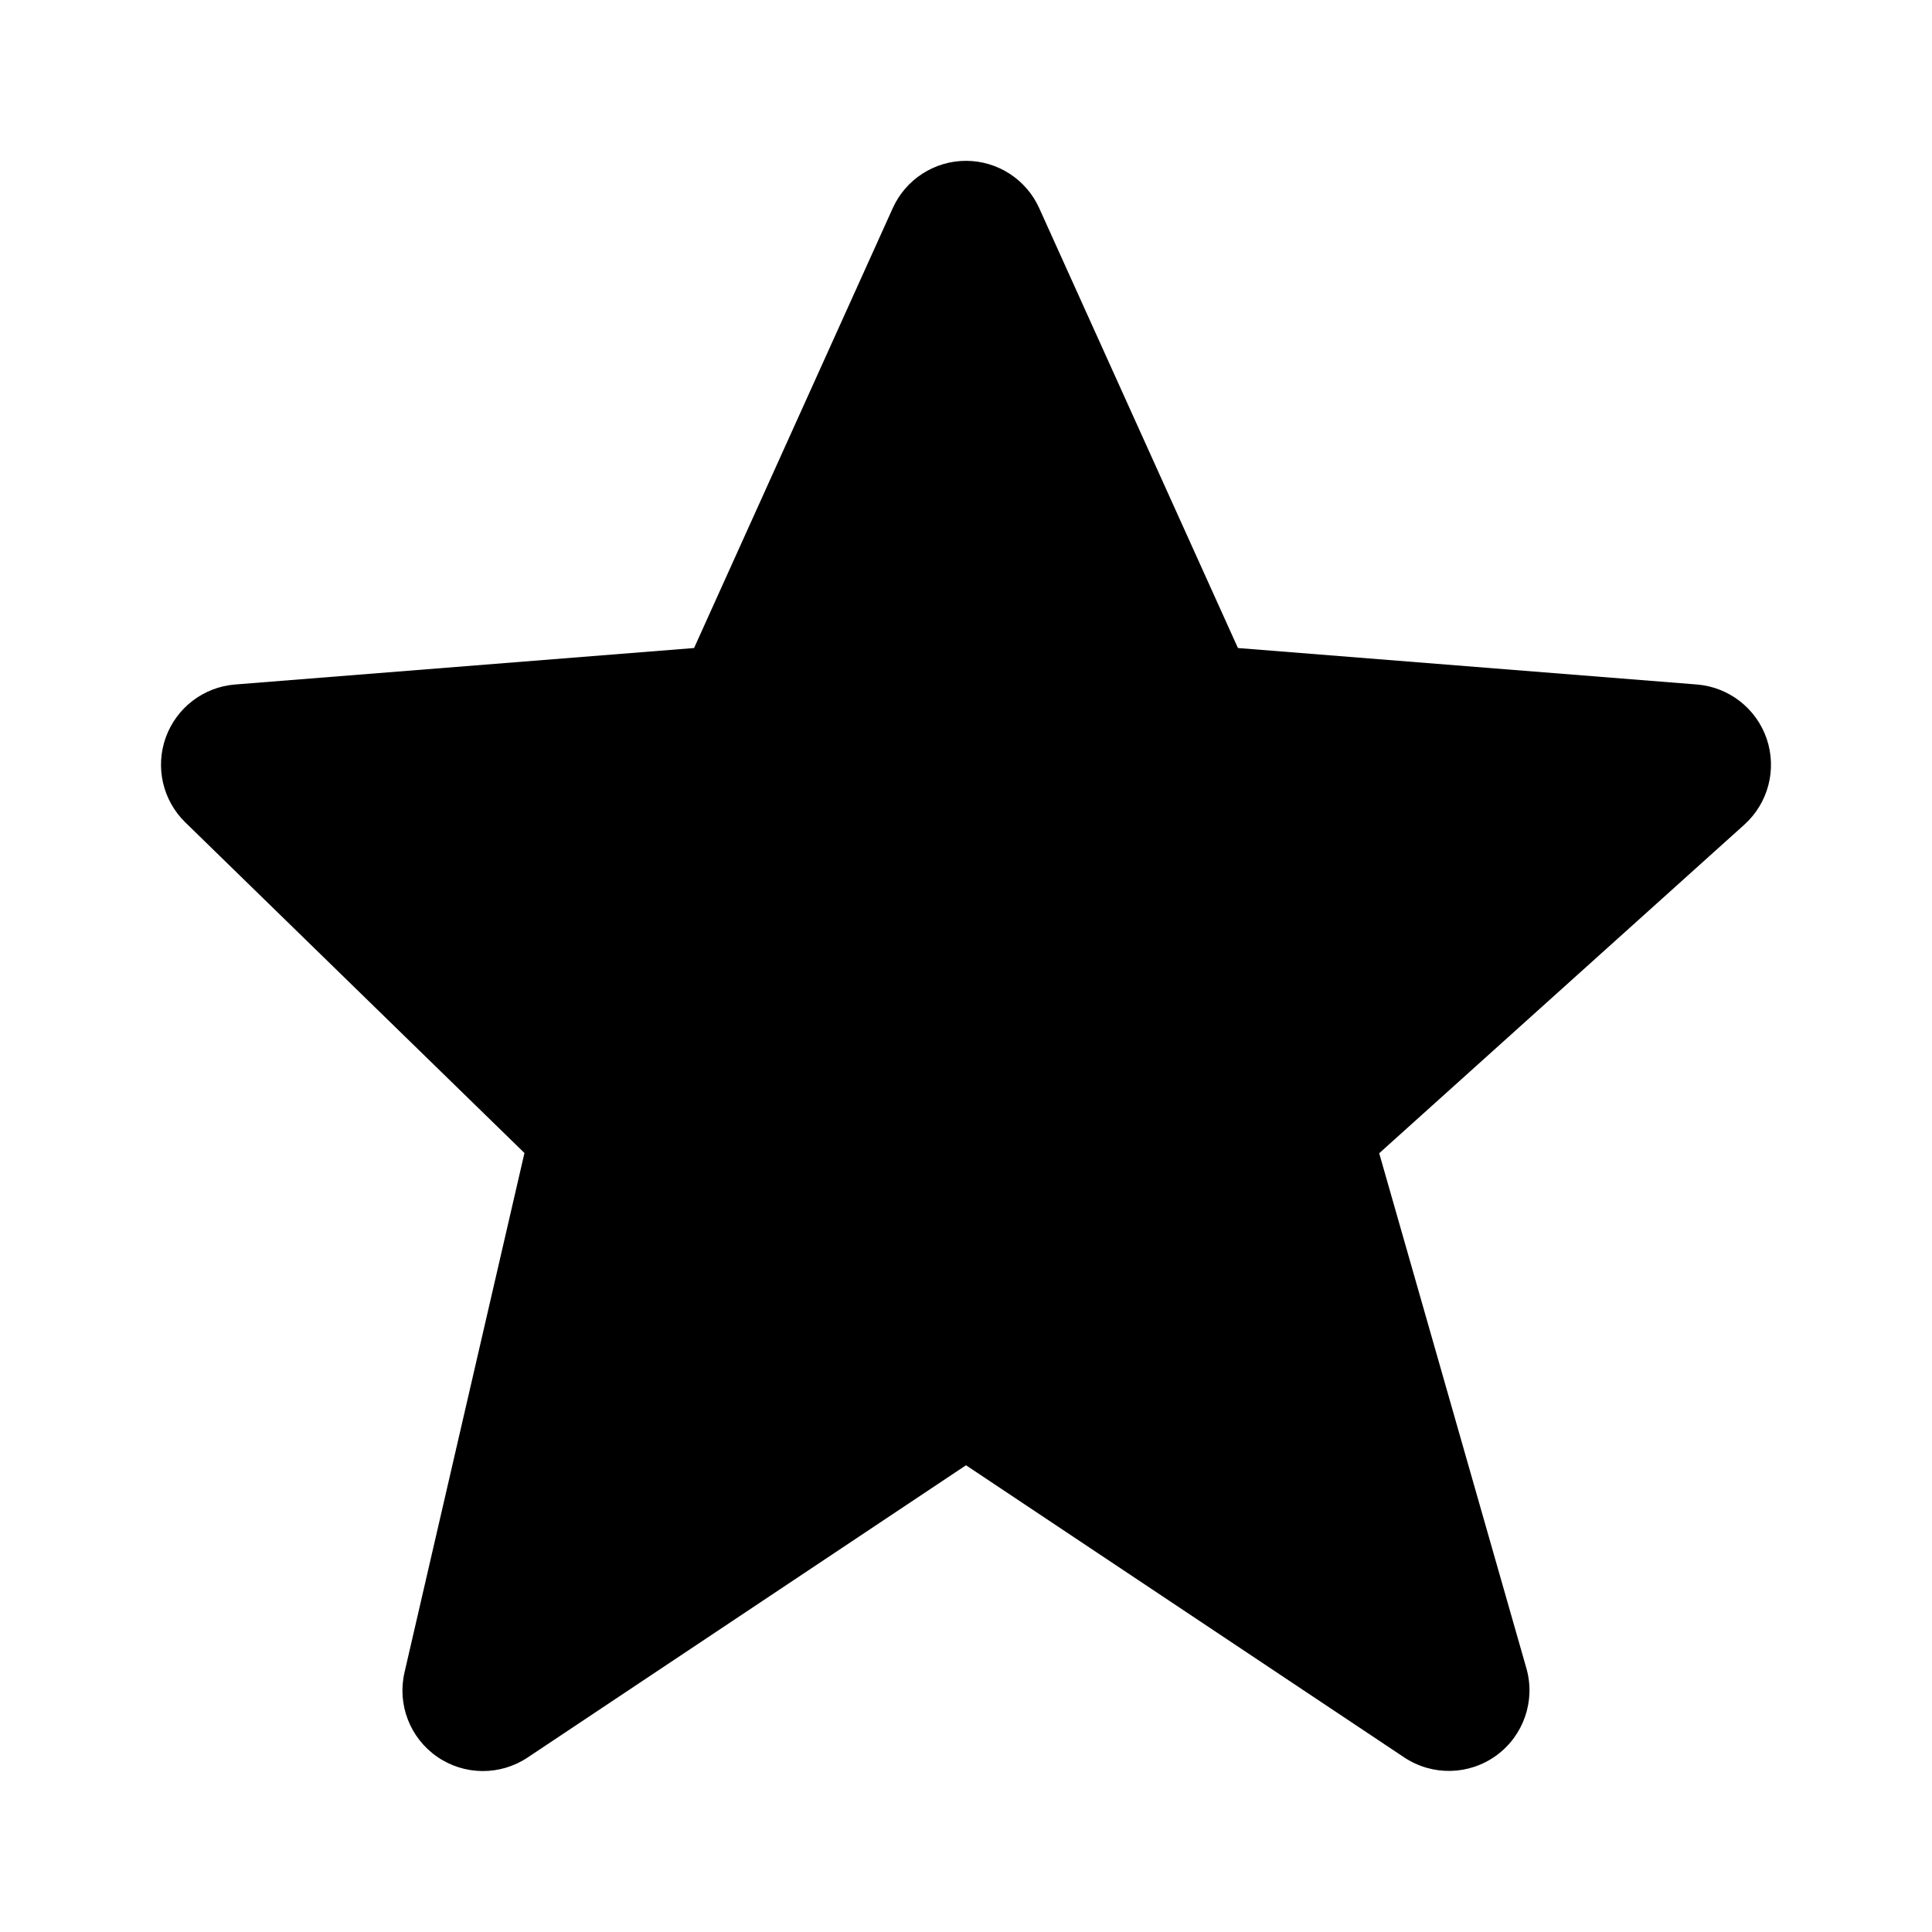
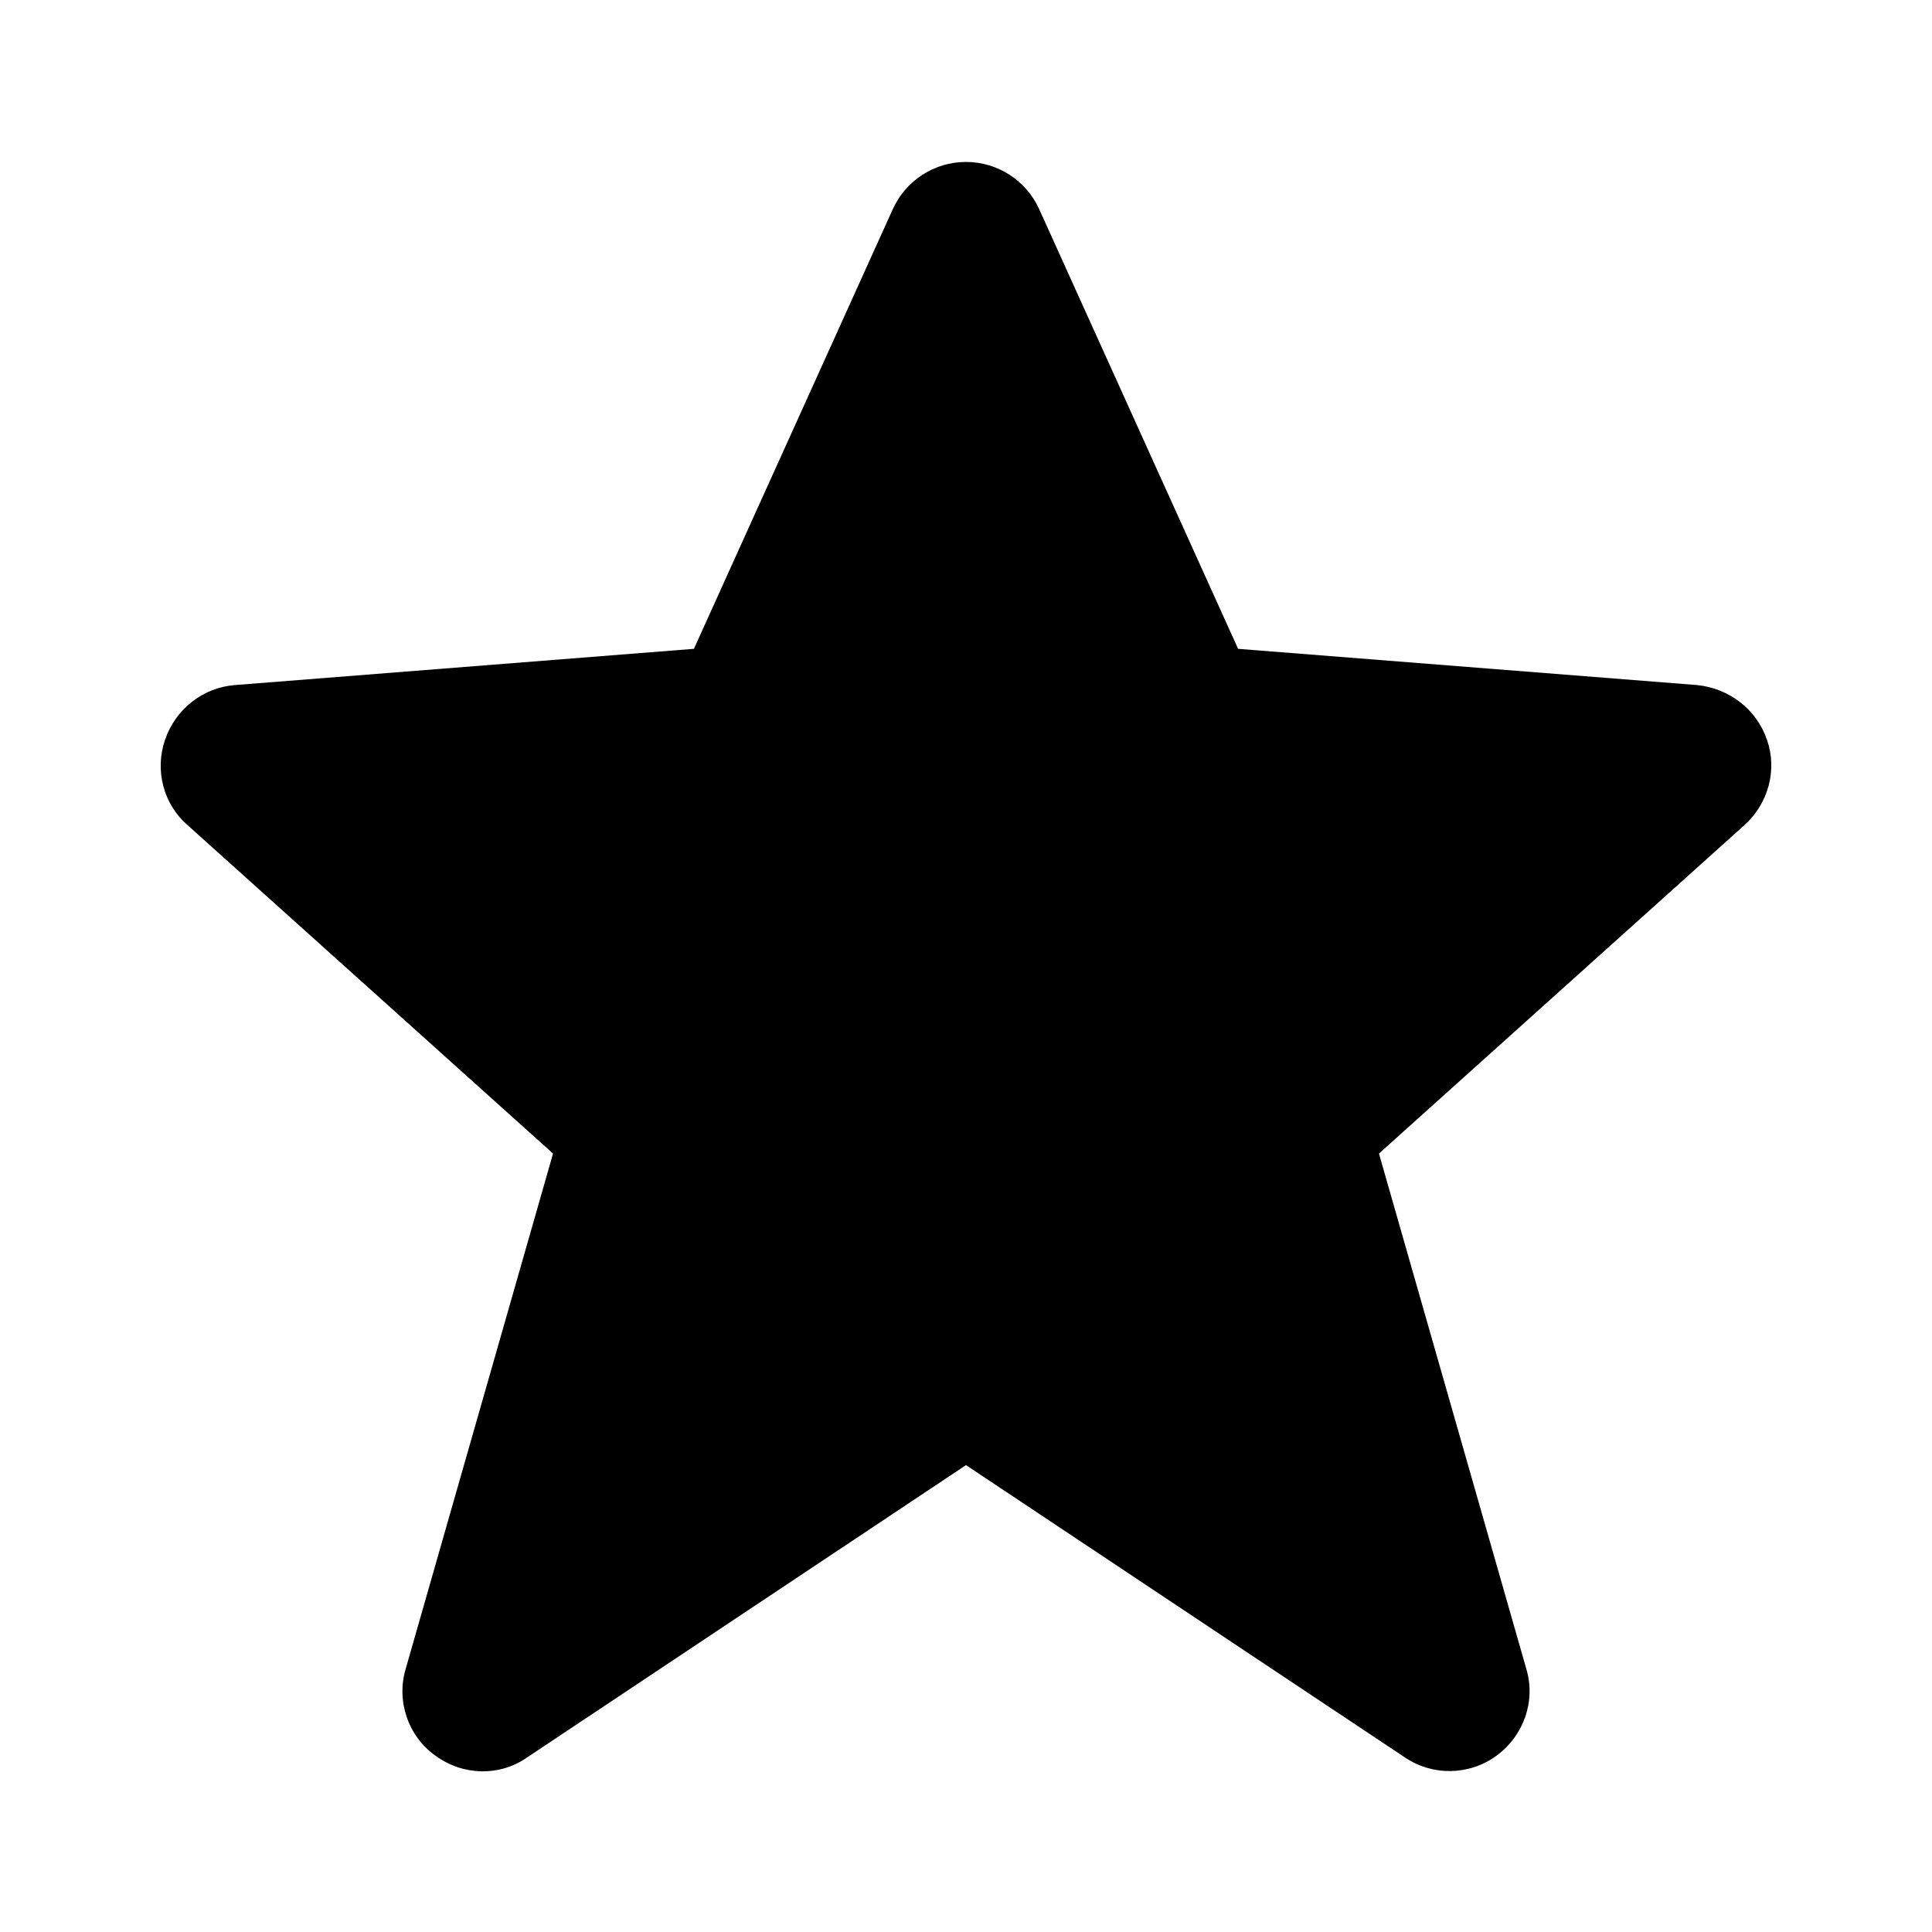
<svg xmlns="http://www.w3.org/2000/svg" width="24" height="24" viewBox="0 0 24 24">
-   <path d="M21.947 9.179a1.001 1.001 0 0 0-.868-.676l-5.701-.453-2.467-5.461a.998.998 0 0 0-1.822-.001L8.622 8.05l-5.701.453a1 1 0 0 0-.619 1.713l4.213 4.107-1.49 6.452a1 1 0 0 0 1.53 1.057L12 18.202l5.445 3.63a1.001 1.001 0 0 0 1.517-1.106l-1.829-6.4 4.536-4.082c.297-.268.406-.686.278-1.065z" />
+   <path d="m6.87 14.33-1.83 6.4c-.12.4.03.84.37 1.08.34.25.8.26 1.14.02L12 18.2l5.45 3.63a.99.99 0 0 0 1.14-.02c.34-.25.49-.68.37-1.08l-1.83-6.4 4.54-4.08c.3-.27.41-.69.28-1.06-.13-.38-.47-.64-.87-.68l-5.7-.45-2.47-5.46a.998.998 0 0 0-1.82 0L8.62 8.06l-5.7.45c-.4.03-.74.3-.87.68s-.02.8.28 1.06z" />
</svg>
